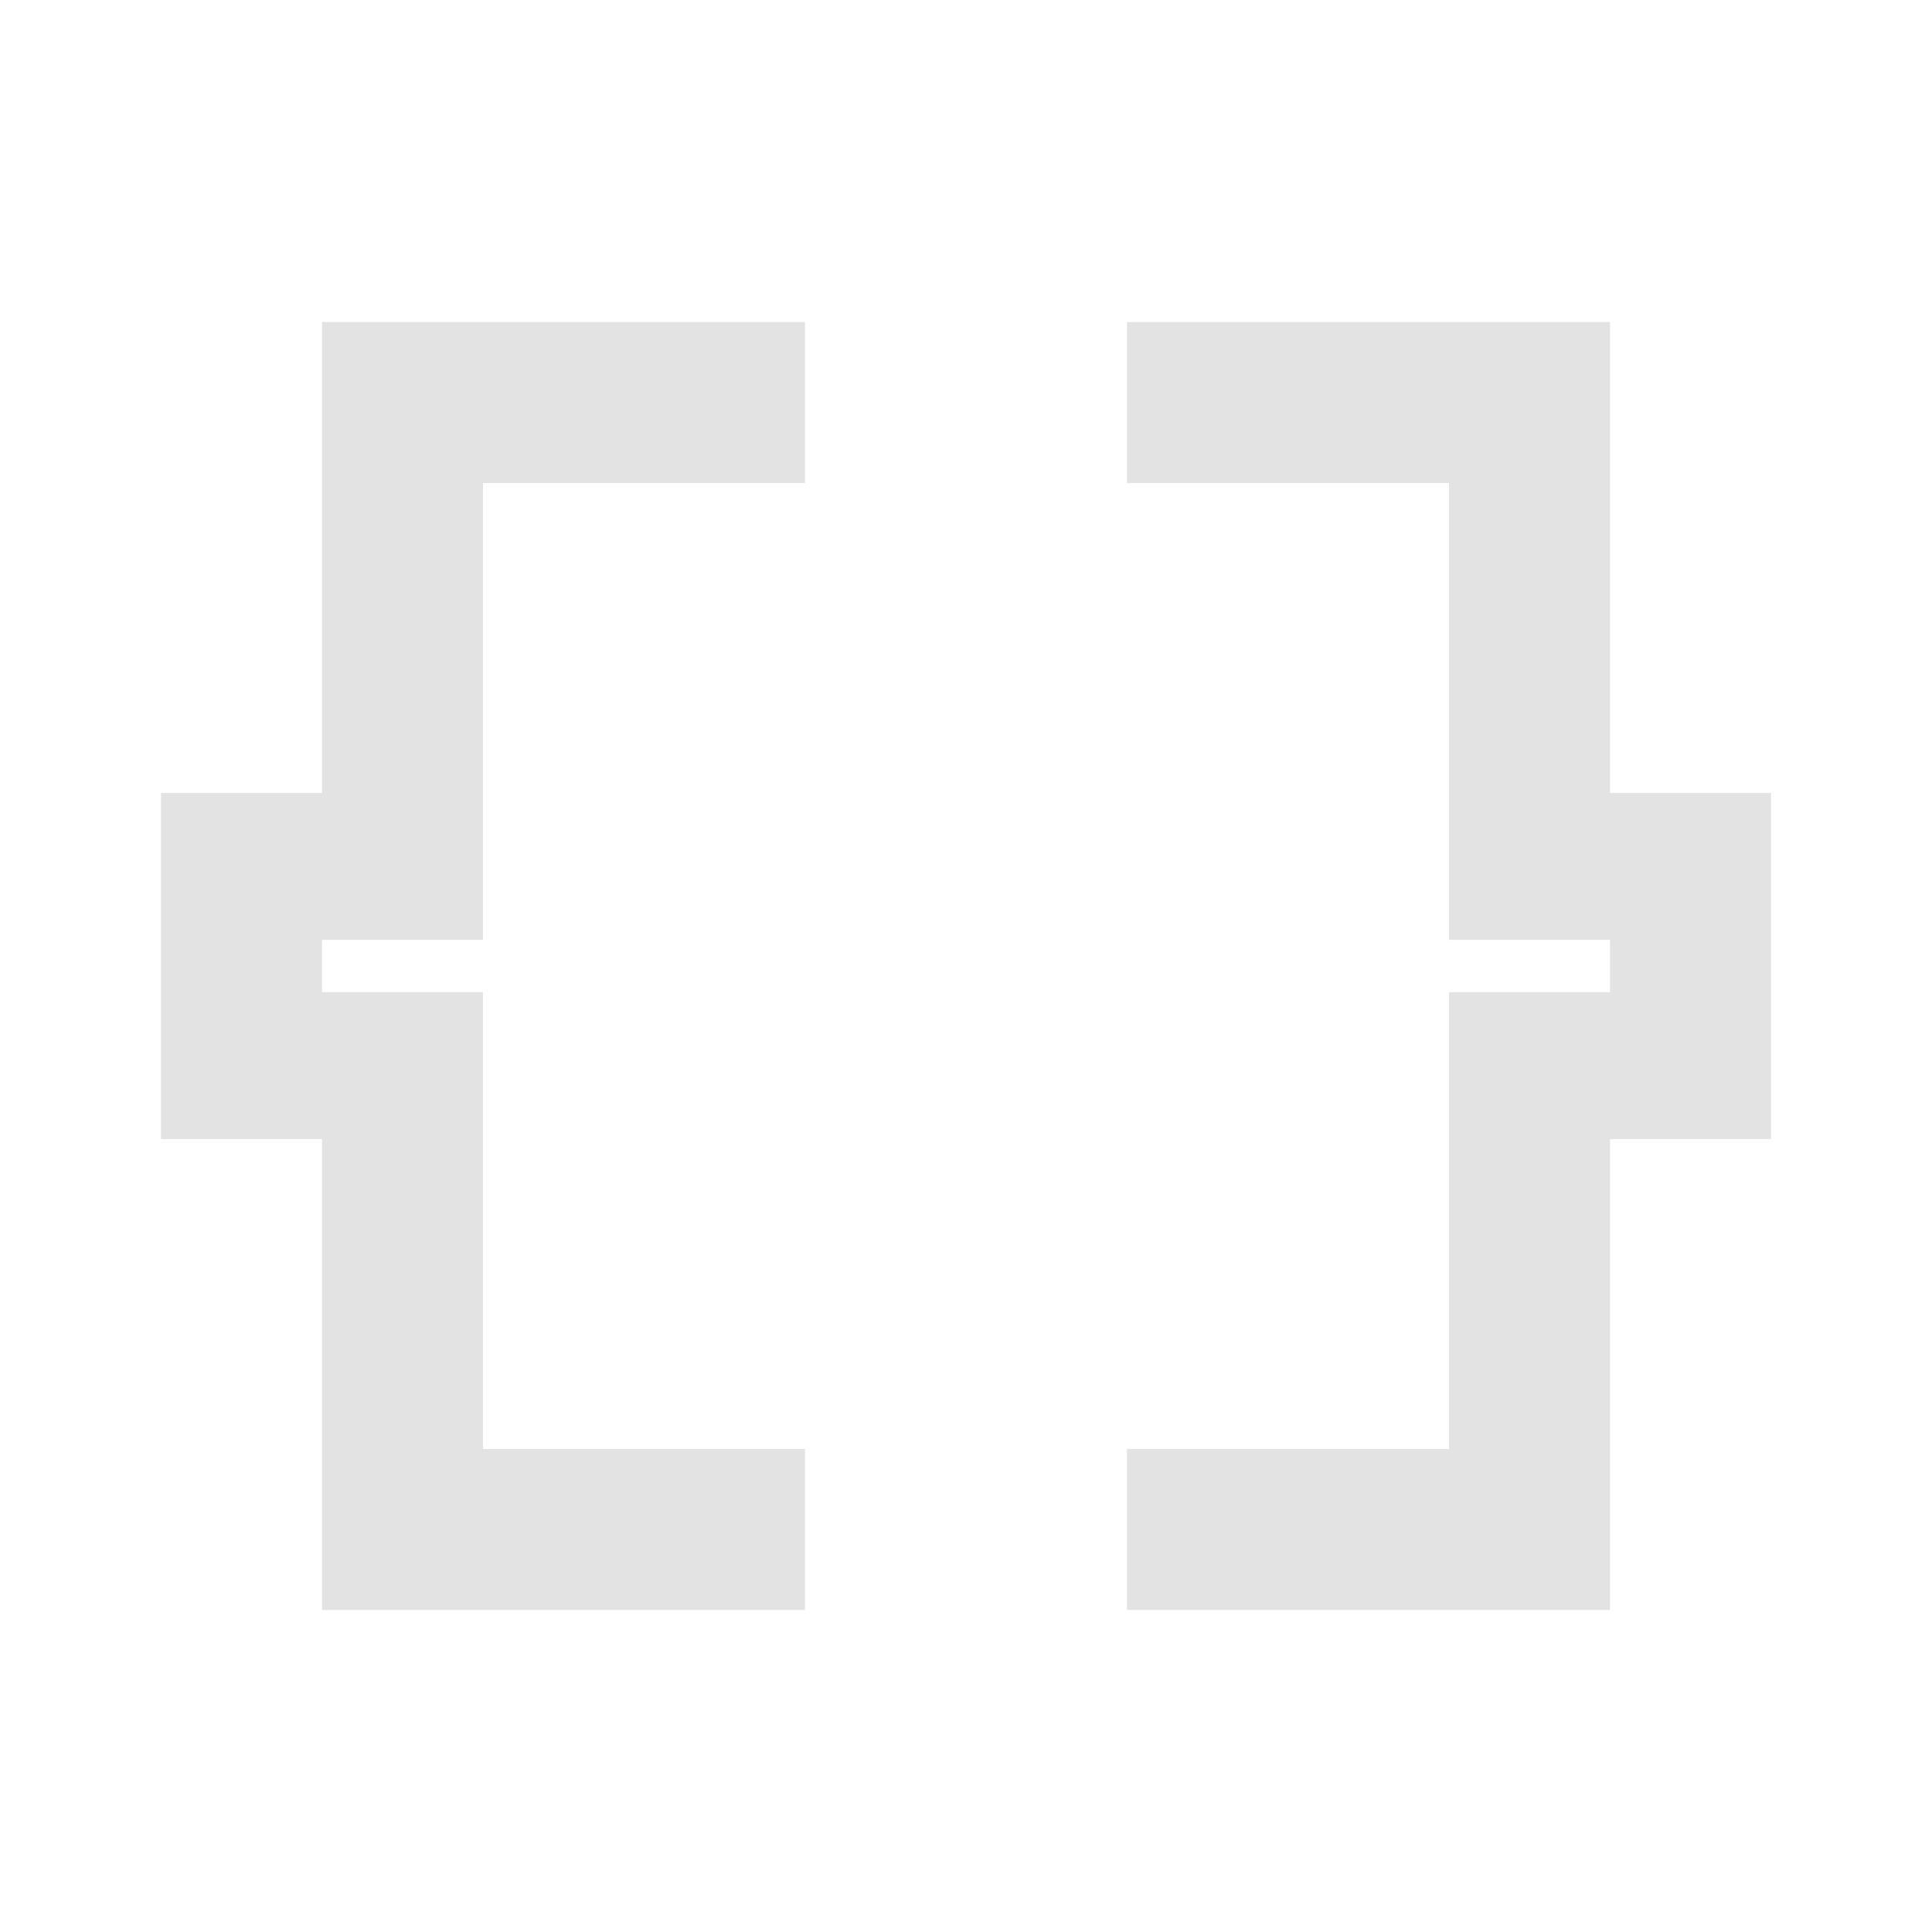
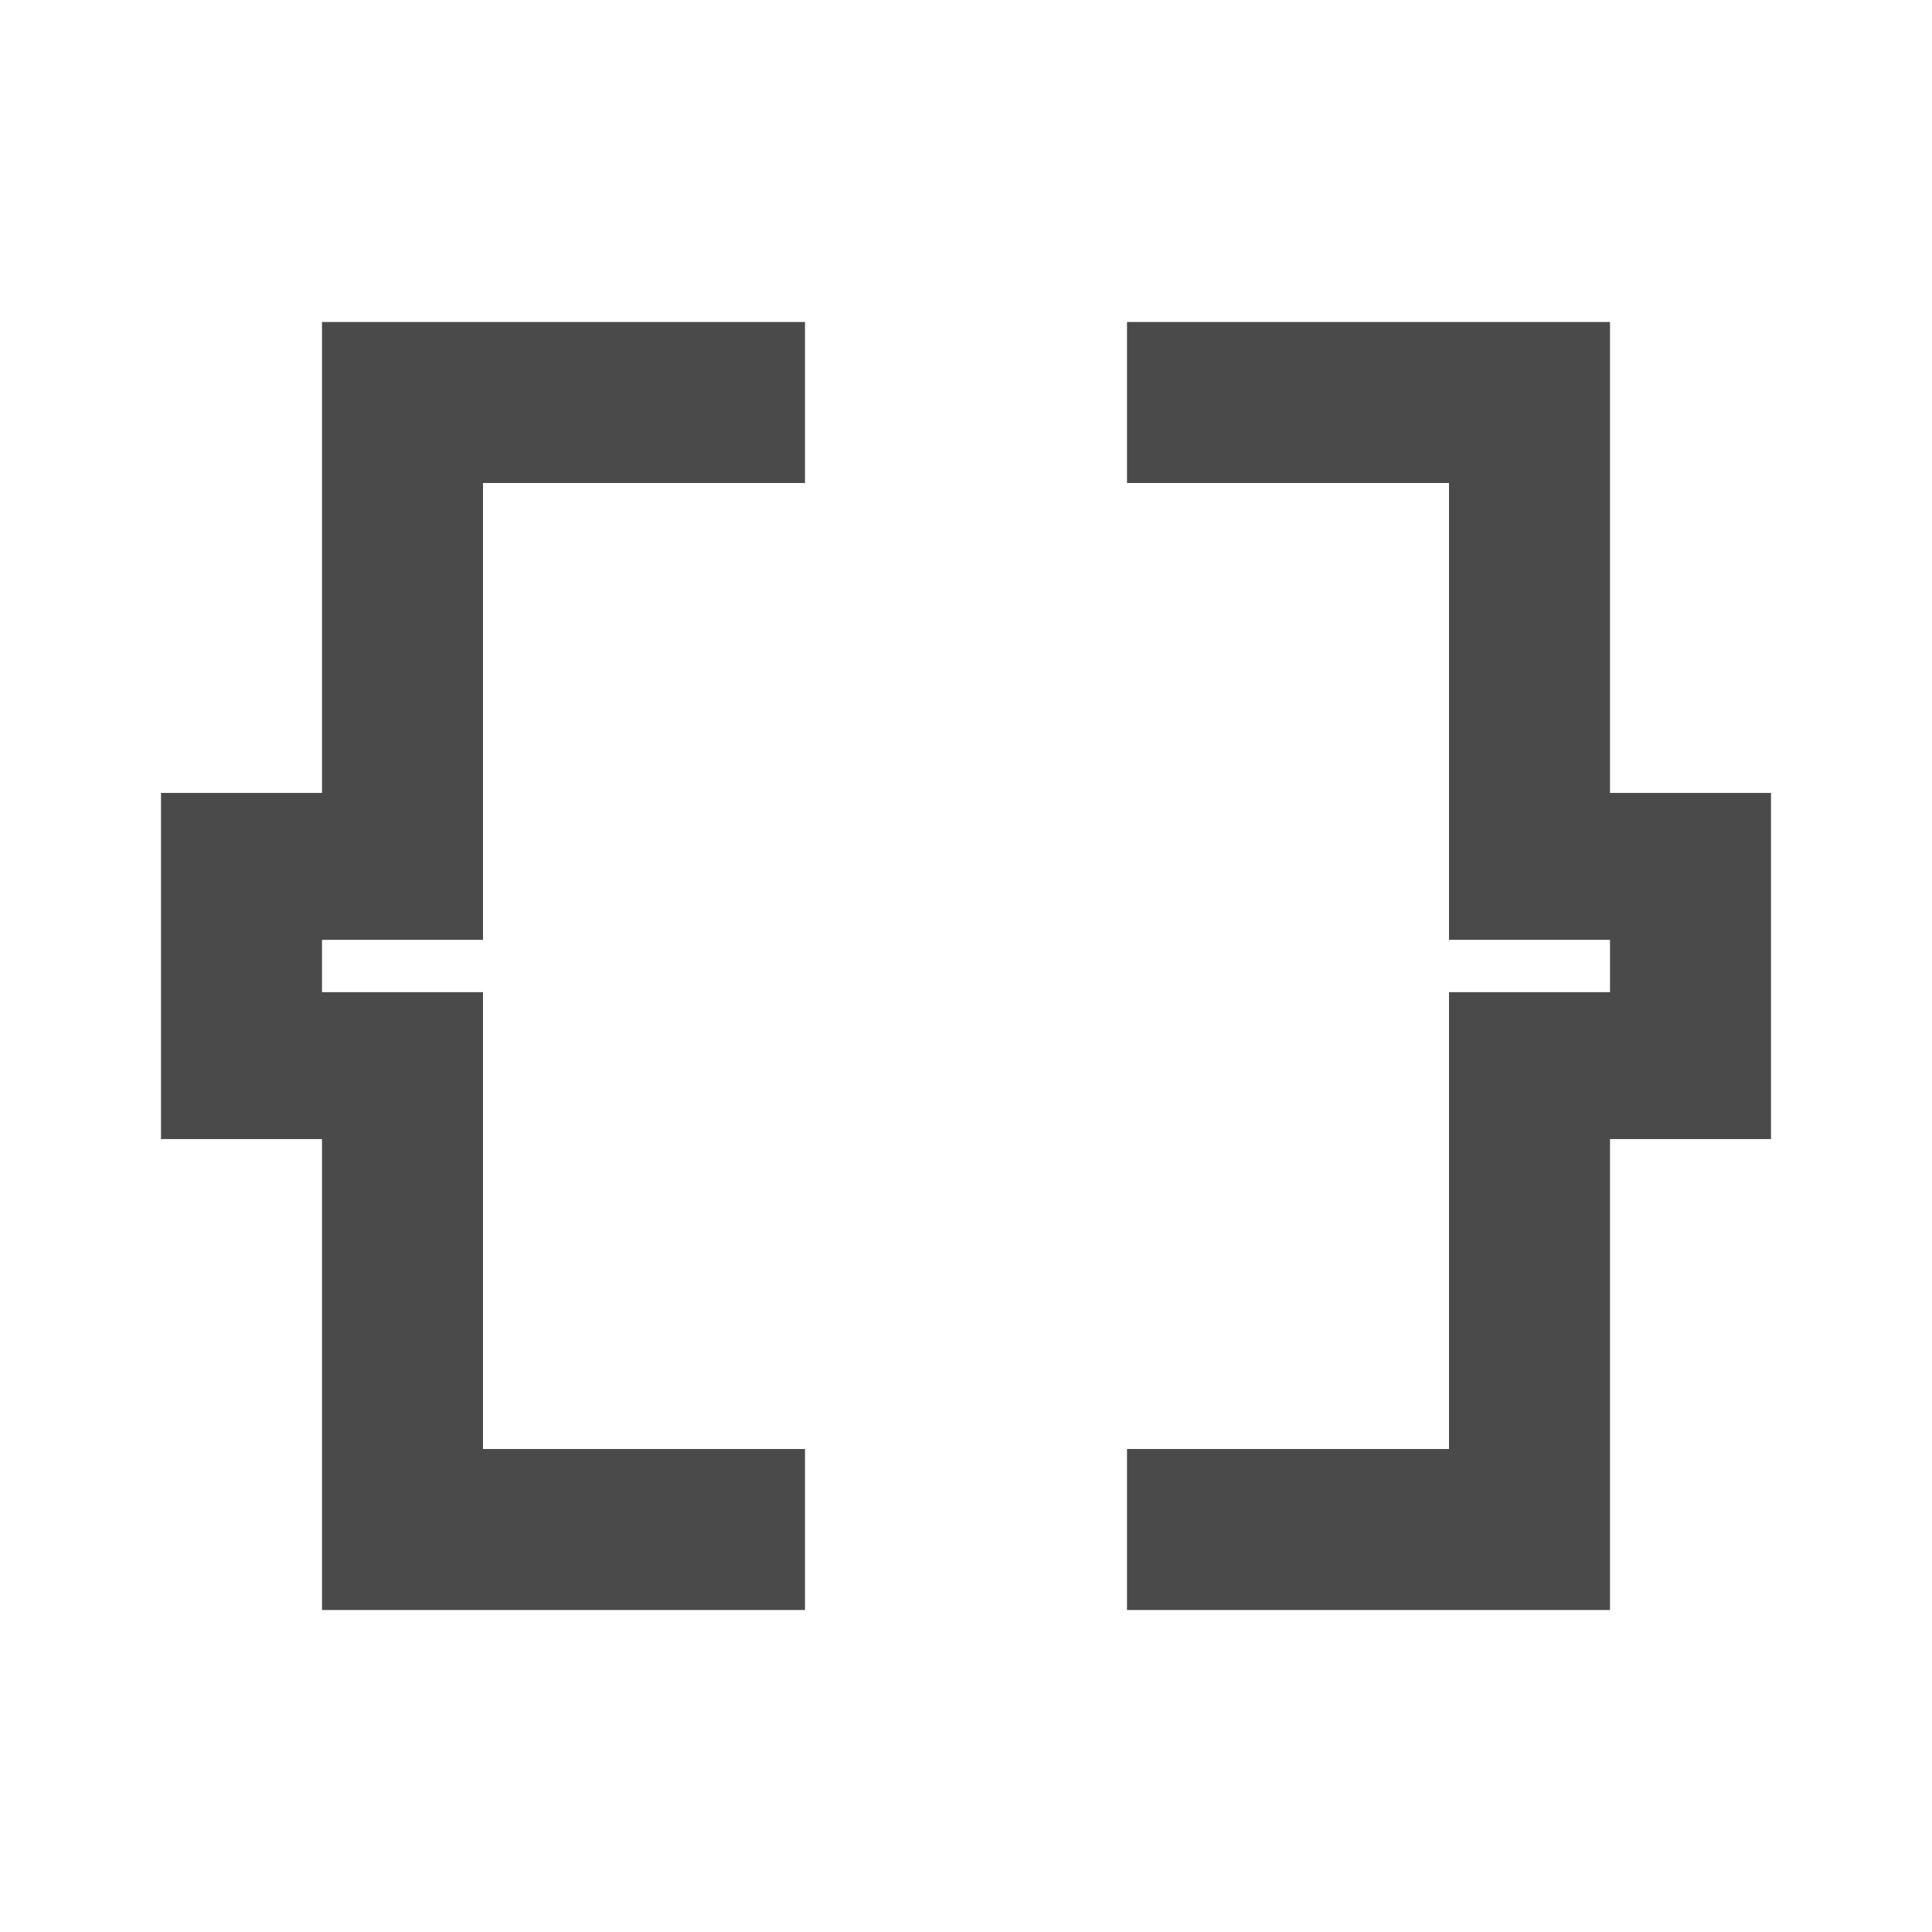
- <svg xmlns="http://www.w3.org/2000/svg" height="24px" viewBox="0 -960 960 960" width="24px" fill="#e3e3e3">
+ <svg xmlns="http://www.w3.org/2000/svg" height="24px" viewBox="0 -960 960 960" width="24px" fill="#4A4A4A">
  <path d="M560-160v-80h160v-227h80v-26h-80v-227H560v-80h240v234h80v172h-80v234H560Zm-400 0v-234H80v-172h80v-234h240v80H240v227h-80v26h80v227h160v80H160Z" />
</svg>
